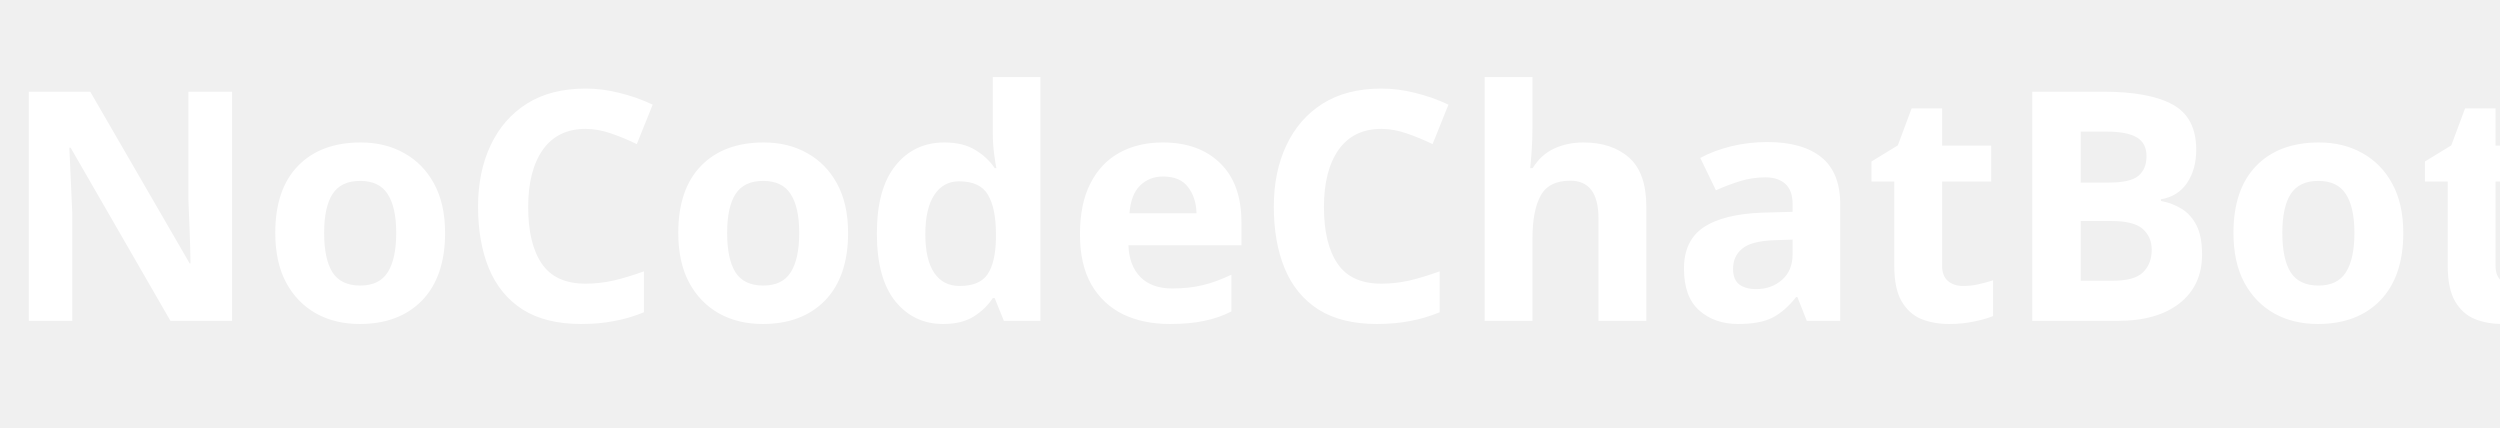
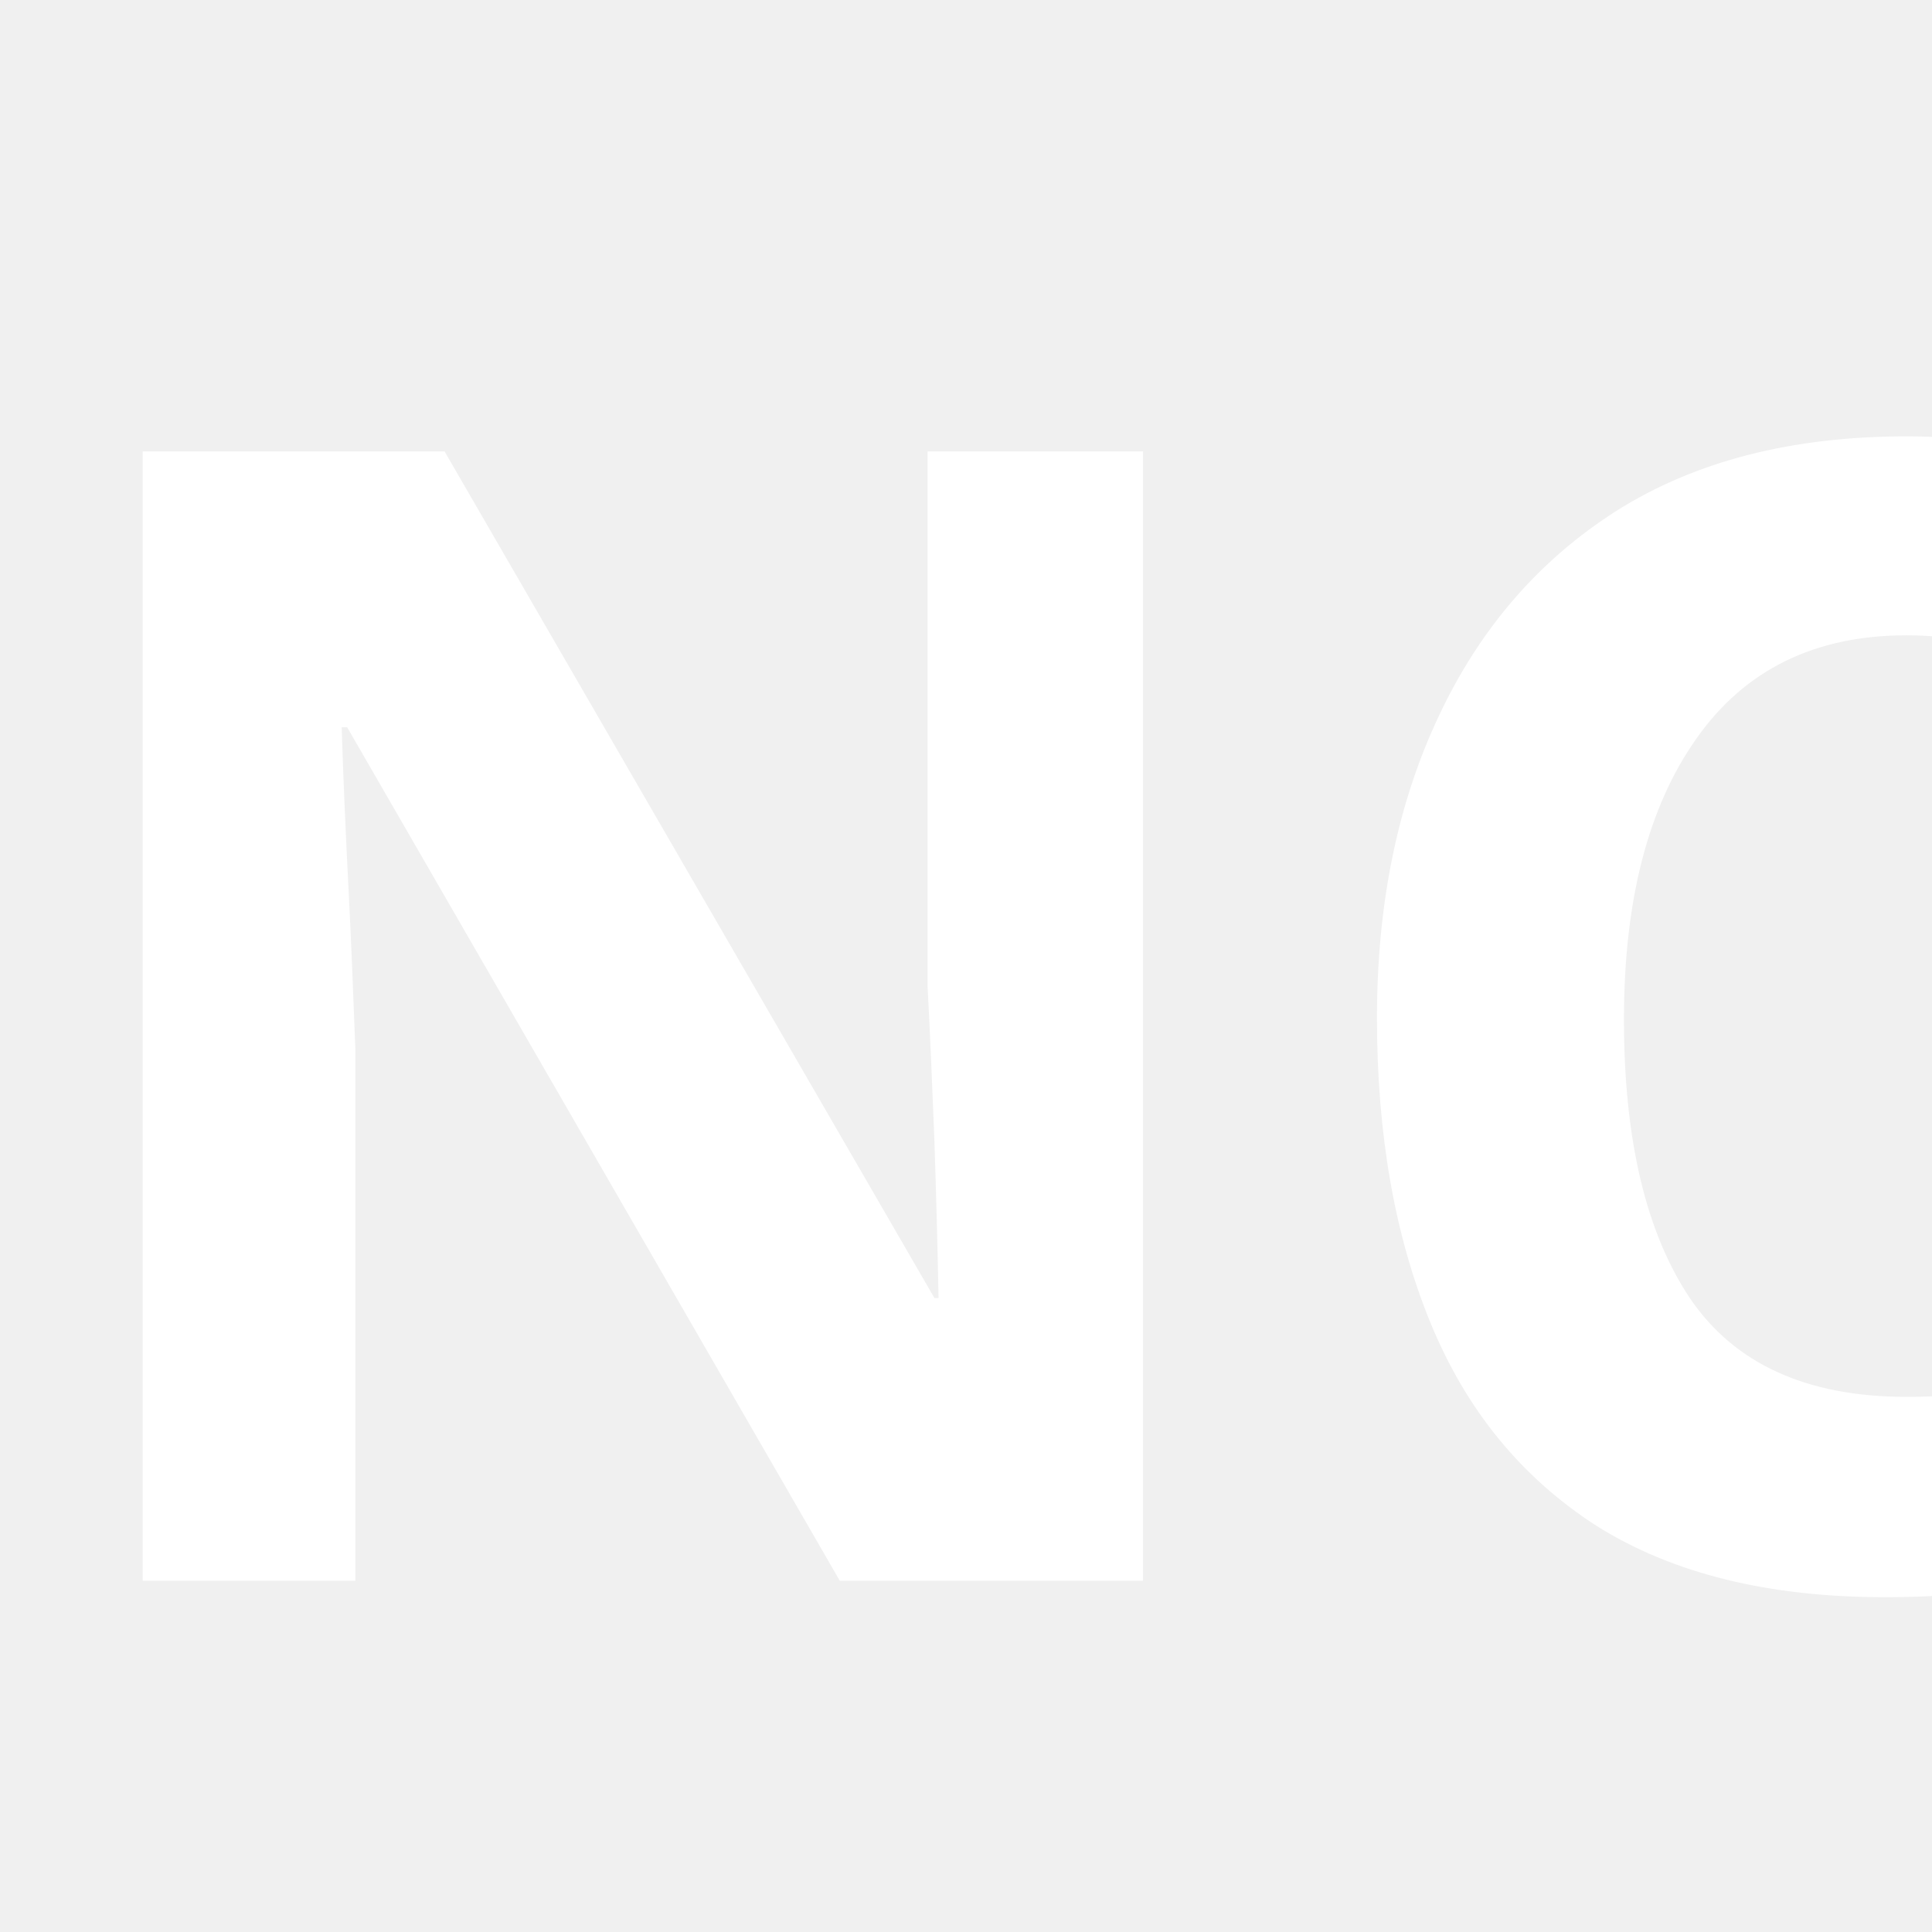
- <svg xmlns="http://www.w3.org/2000/svg" width="187" height="32" viewBox="0 0 187 32">
-   <text x="0" y="24" font-family="Poppins, sans-serif" font-size="24" font-weight="600" fill="#FFFFFF">
-     NoCodeChatBot
+ <svg xmlns="http://www.w3.org/2000/svg" width="22" height="22" viewBox="0 0 22 22">
+   <text x="0" y="18" font-family="Poppins, sans-serif" font-size="18" font-weight="700" fill="#FFFFFF">
+     NC
  </text>
</svg>
